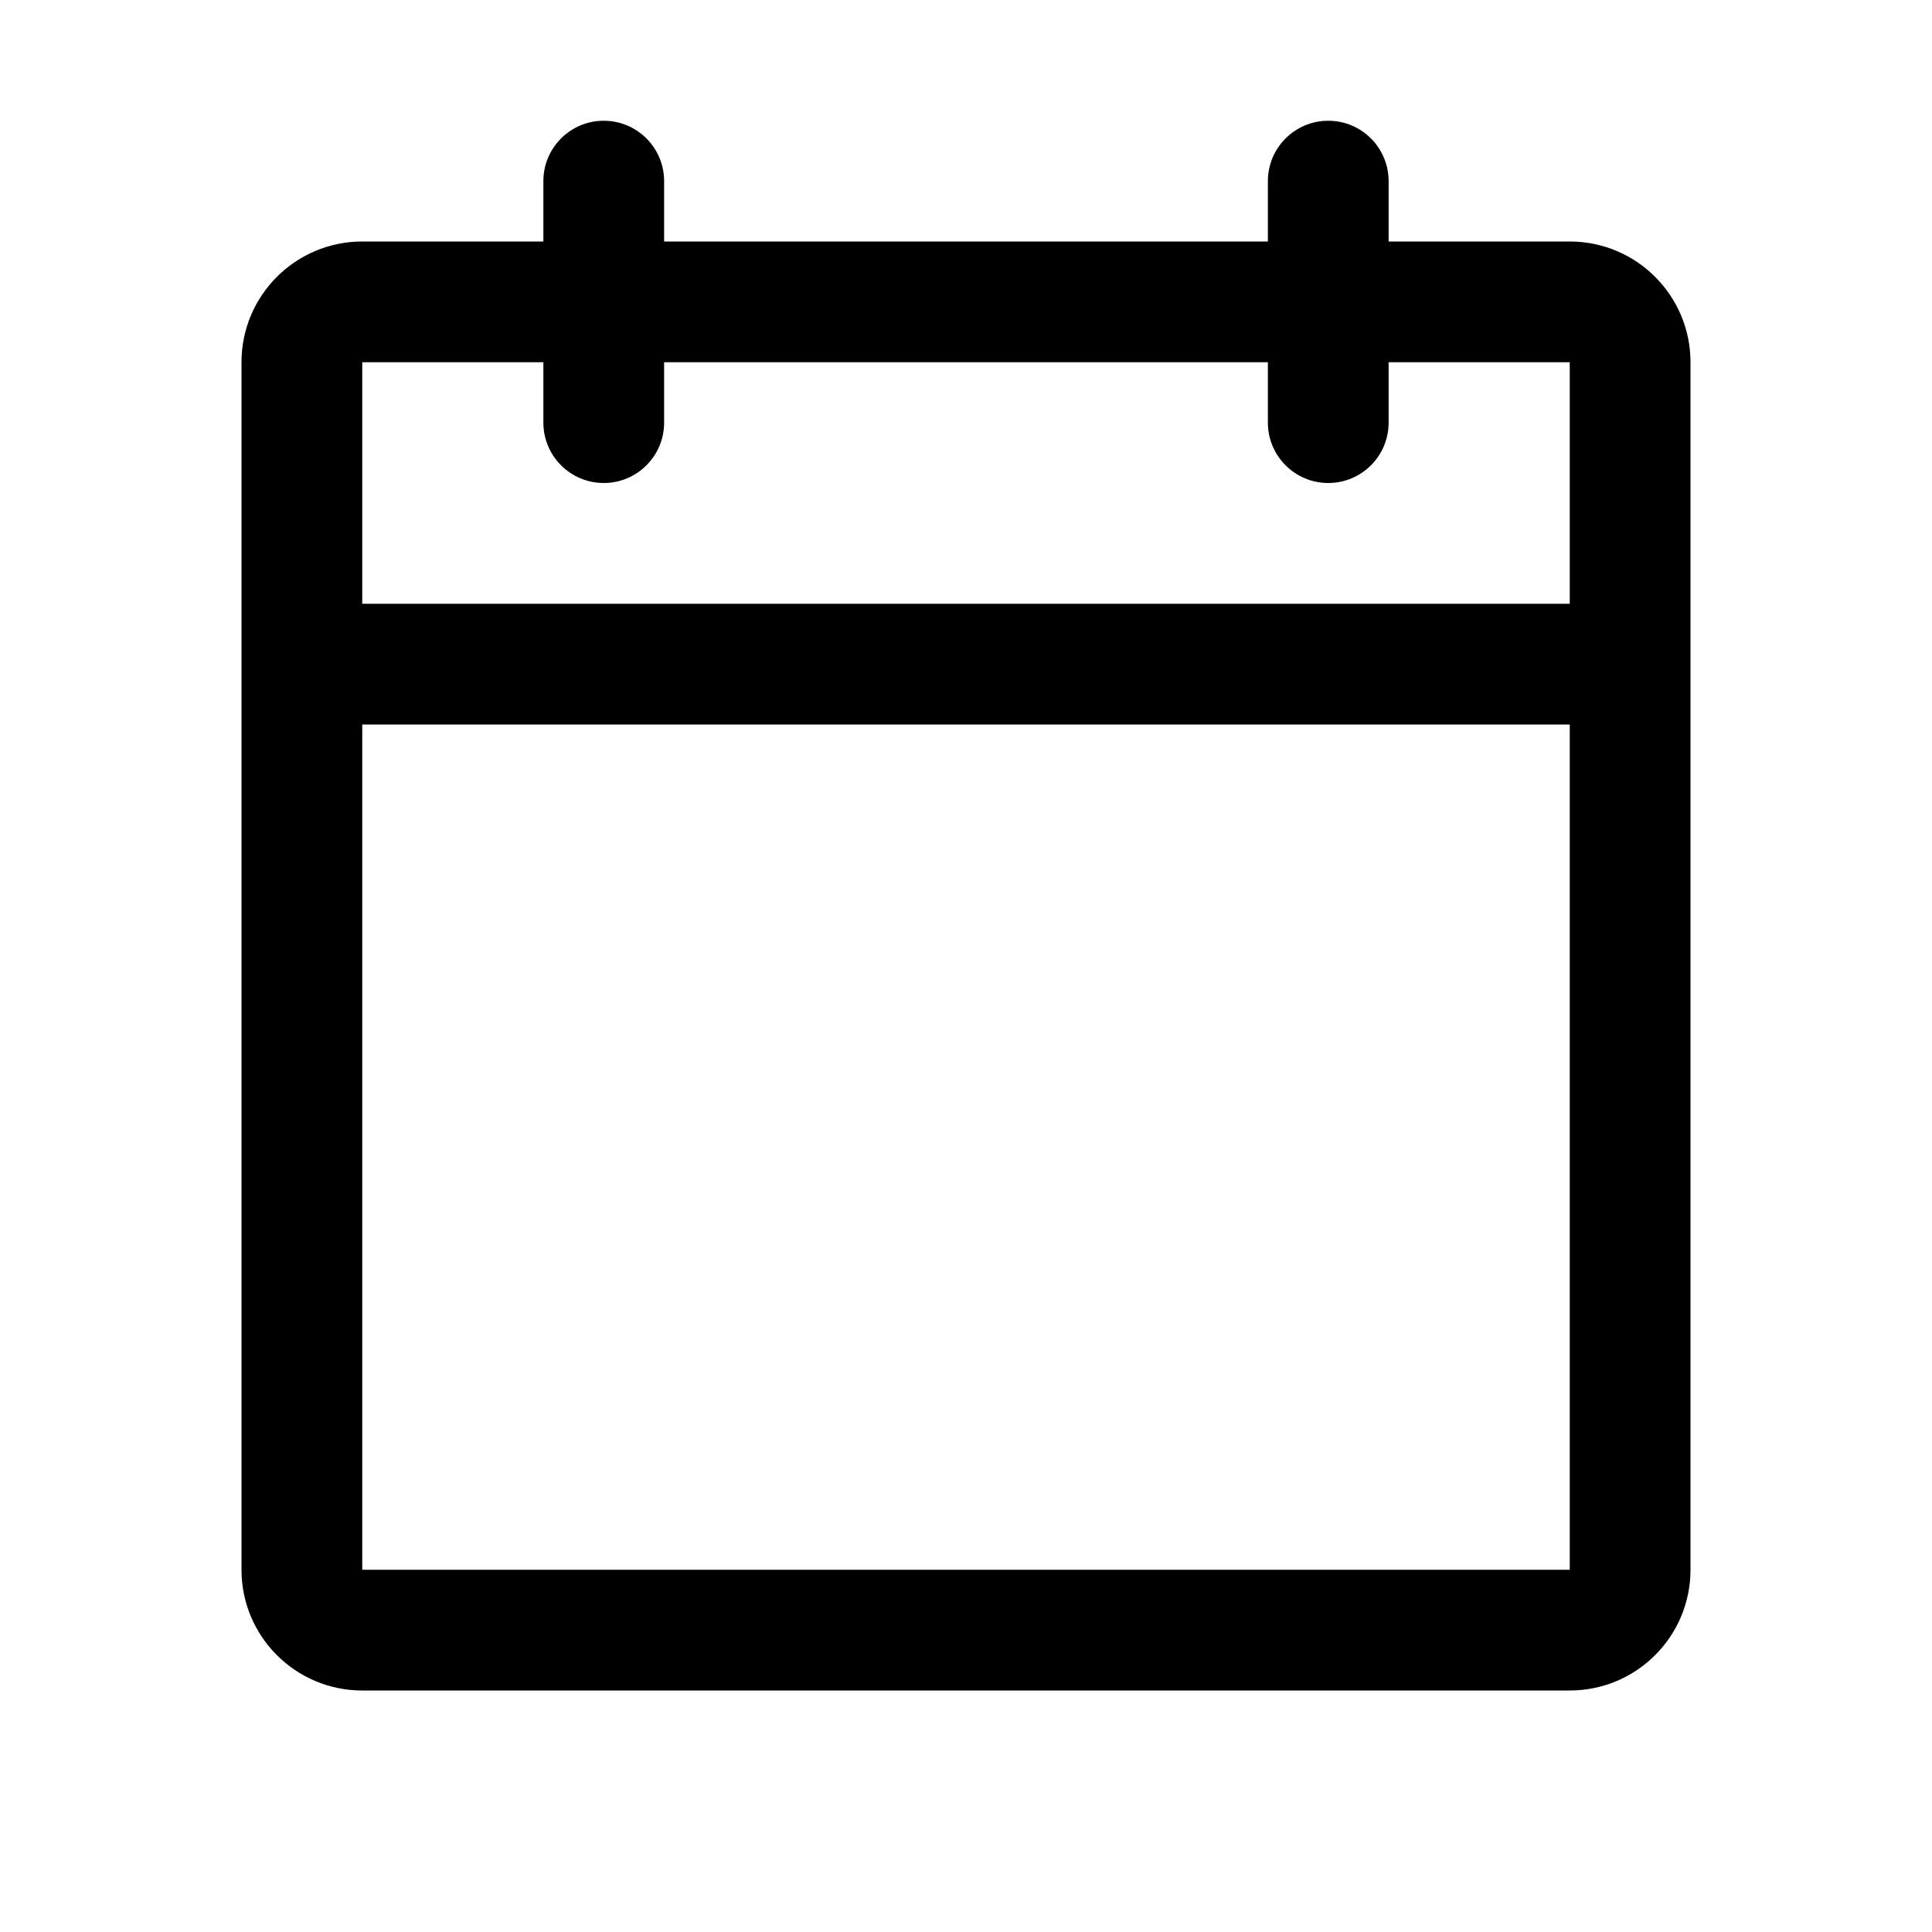
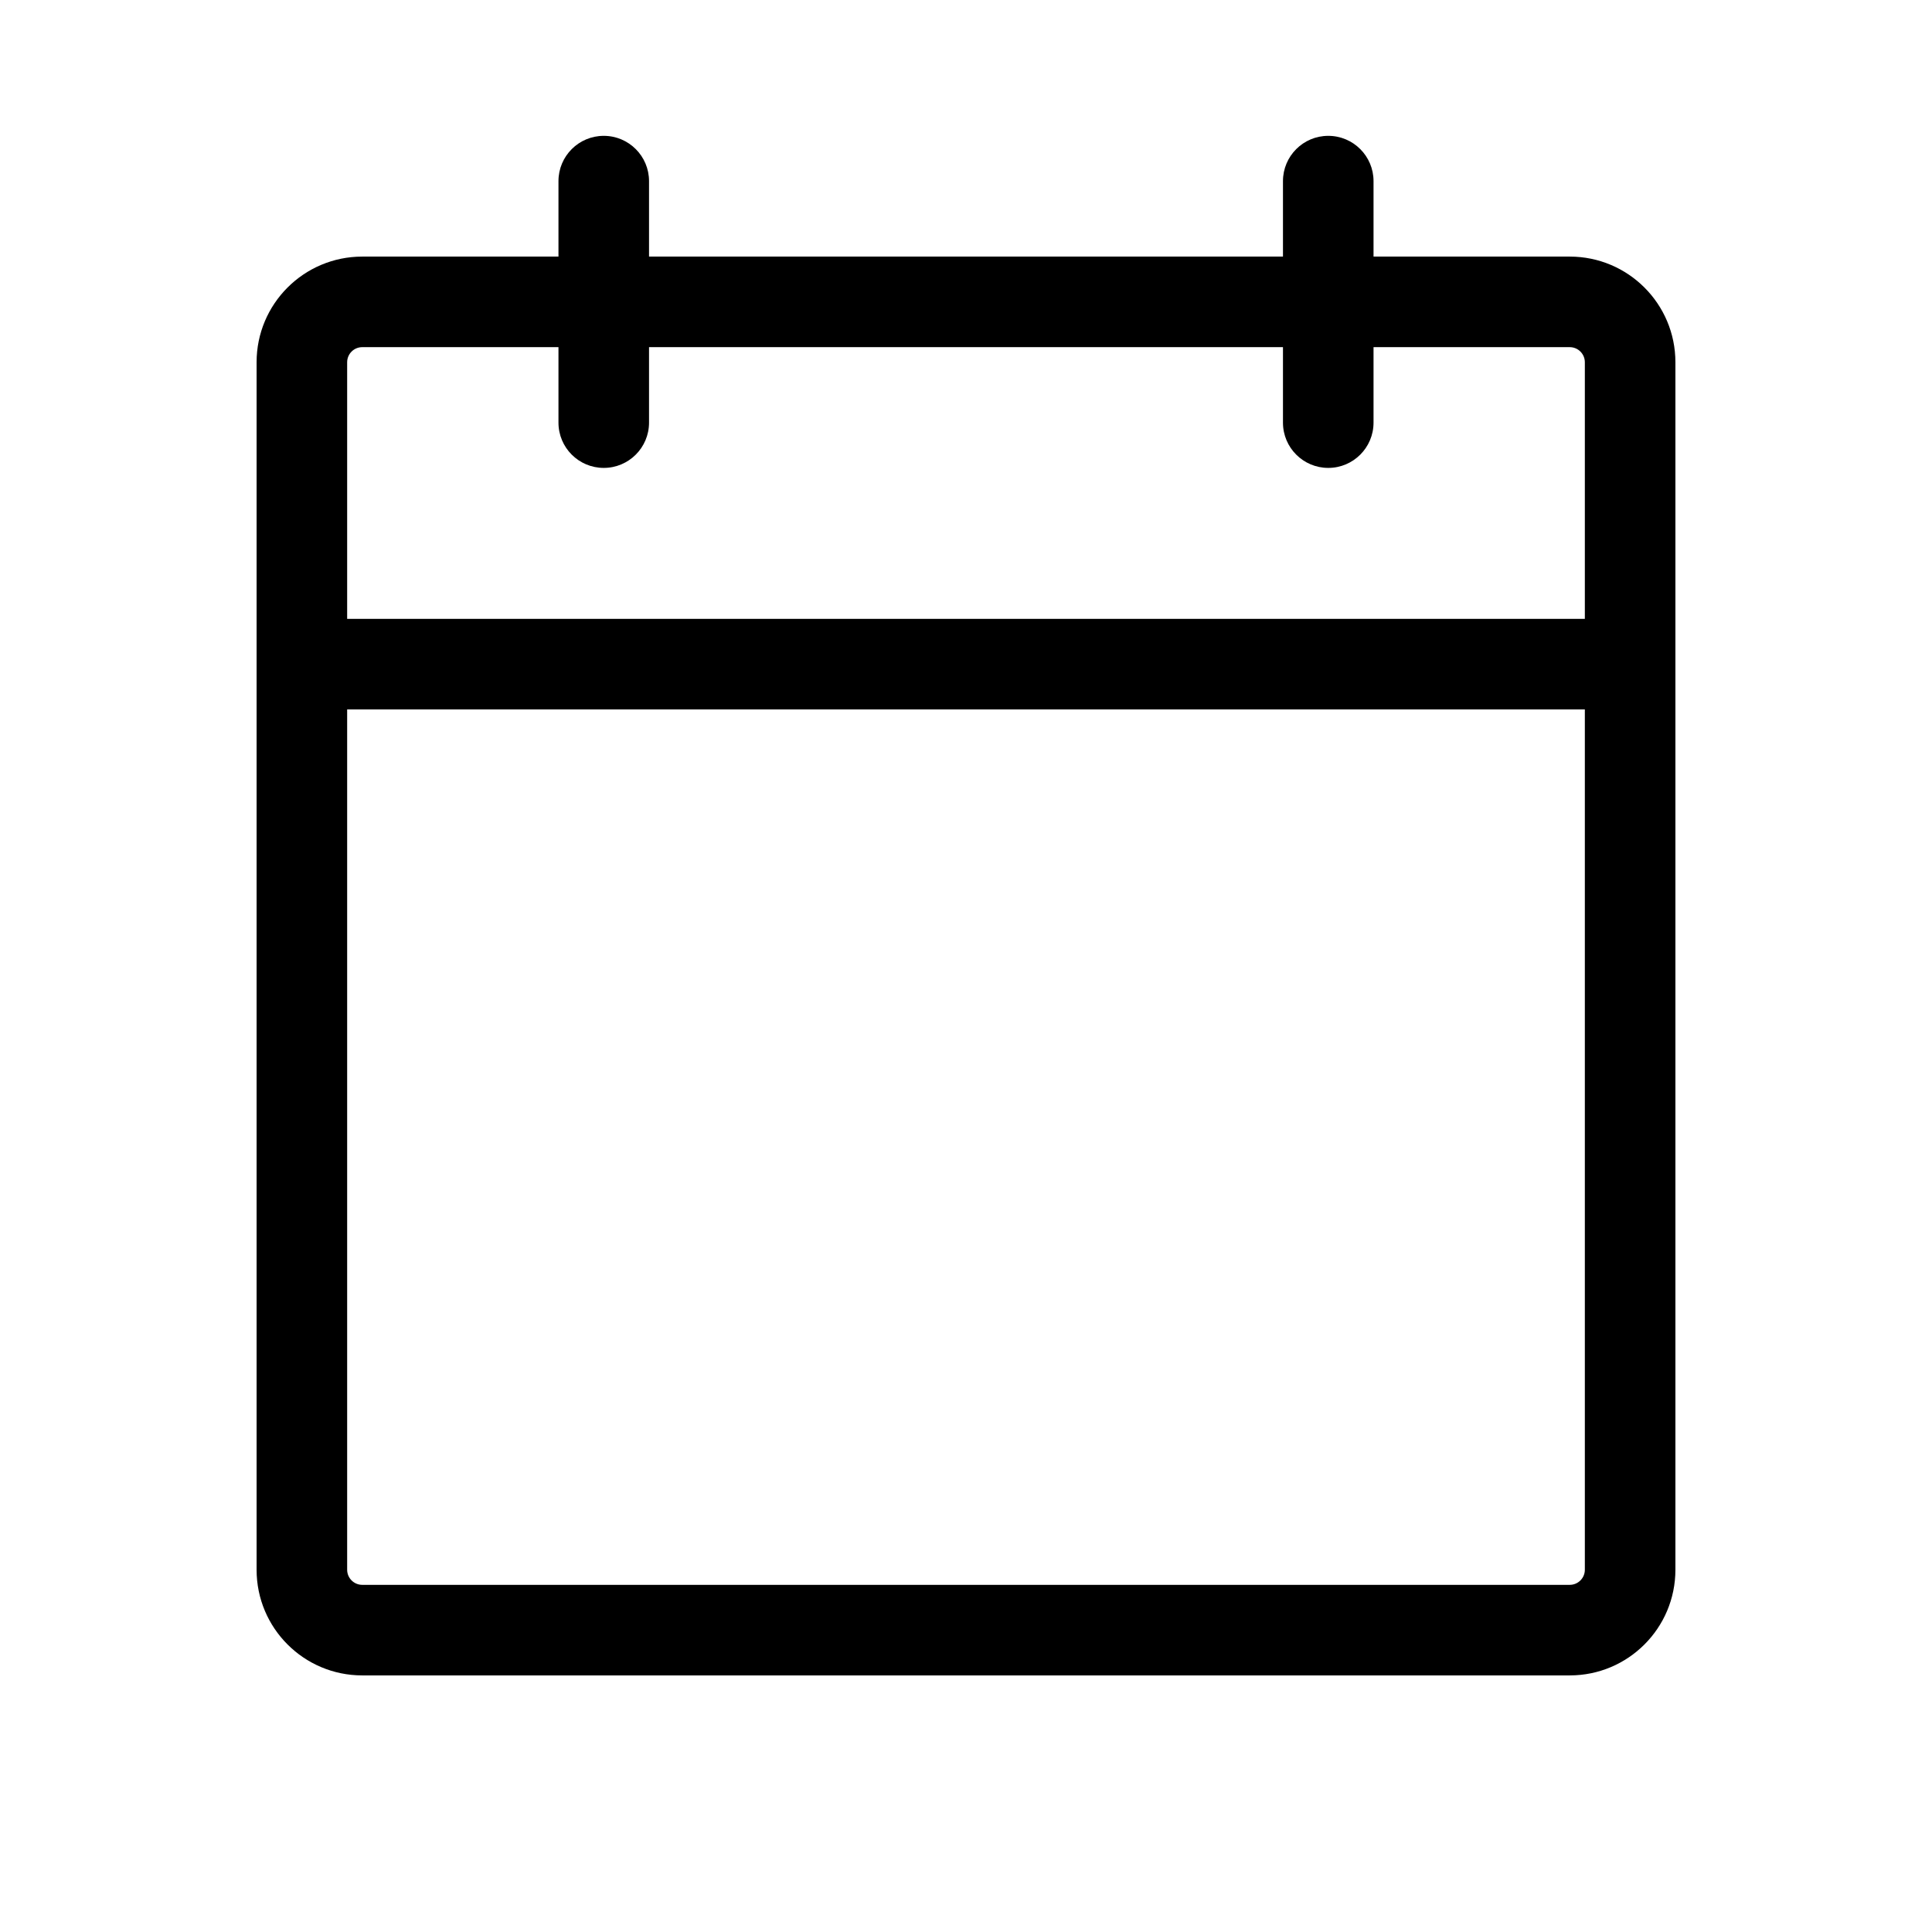
<svg xmlns="http://www.w3.org/2000/svg" viewBox="0 0 256 256" fill="currentColor">
-   <path d="M208,32H184V24a8,8,0,0,0-16,0v8H88V24a8,8,0,0,0-16,0v8H48A16,16,0,0,0,32,48V208a16,16,0,0,0,16,16H208a16,16,0,0,0,16-16V48A16,16,0,0,0,208,32ZM72,48v8a8,8,0,0,0,16,0V48h80v8a8,8,0,0,0,16,0V48h24V80H48V48ZM208,208H48V96H208V208Z" />
+   <path d="M208,34H182V24a6,6,0,0,0-12,0V34H86V24a6,6,0,0,0-12,0V34H48A14,14,0,0,0,34,48V208a14,14,0,0,0,14,14H208a14,14,0,0,0,14-14V48A14,14,0,0,0,208,34ZM48,46H74V56a6,6,0,0,0,12,0V46h84V56a6,6,0,0,0,12,0V46h26a2,2,0,0,1,2,2V82H46V48A2,2,0,0,1,48,46ZM208,210H48a2,2,0,0,1-2-2V94H210V208A2,2,0,0,1,208,210Z" />
</svg>
